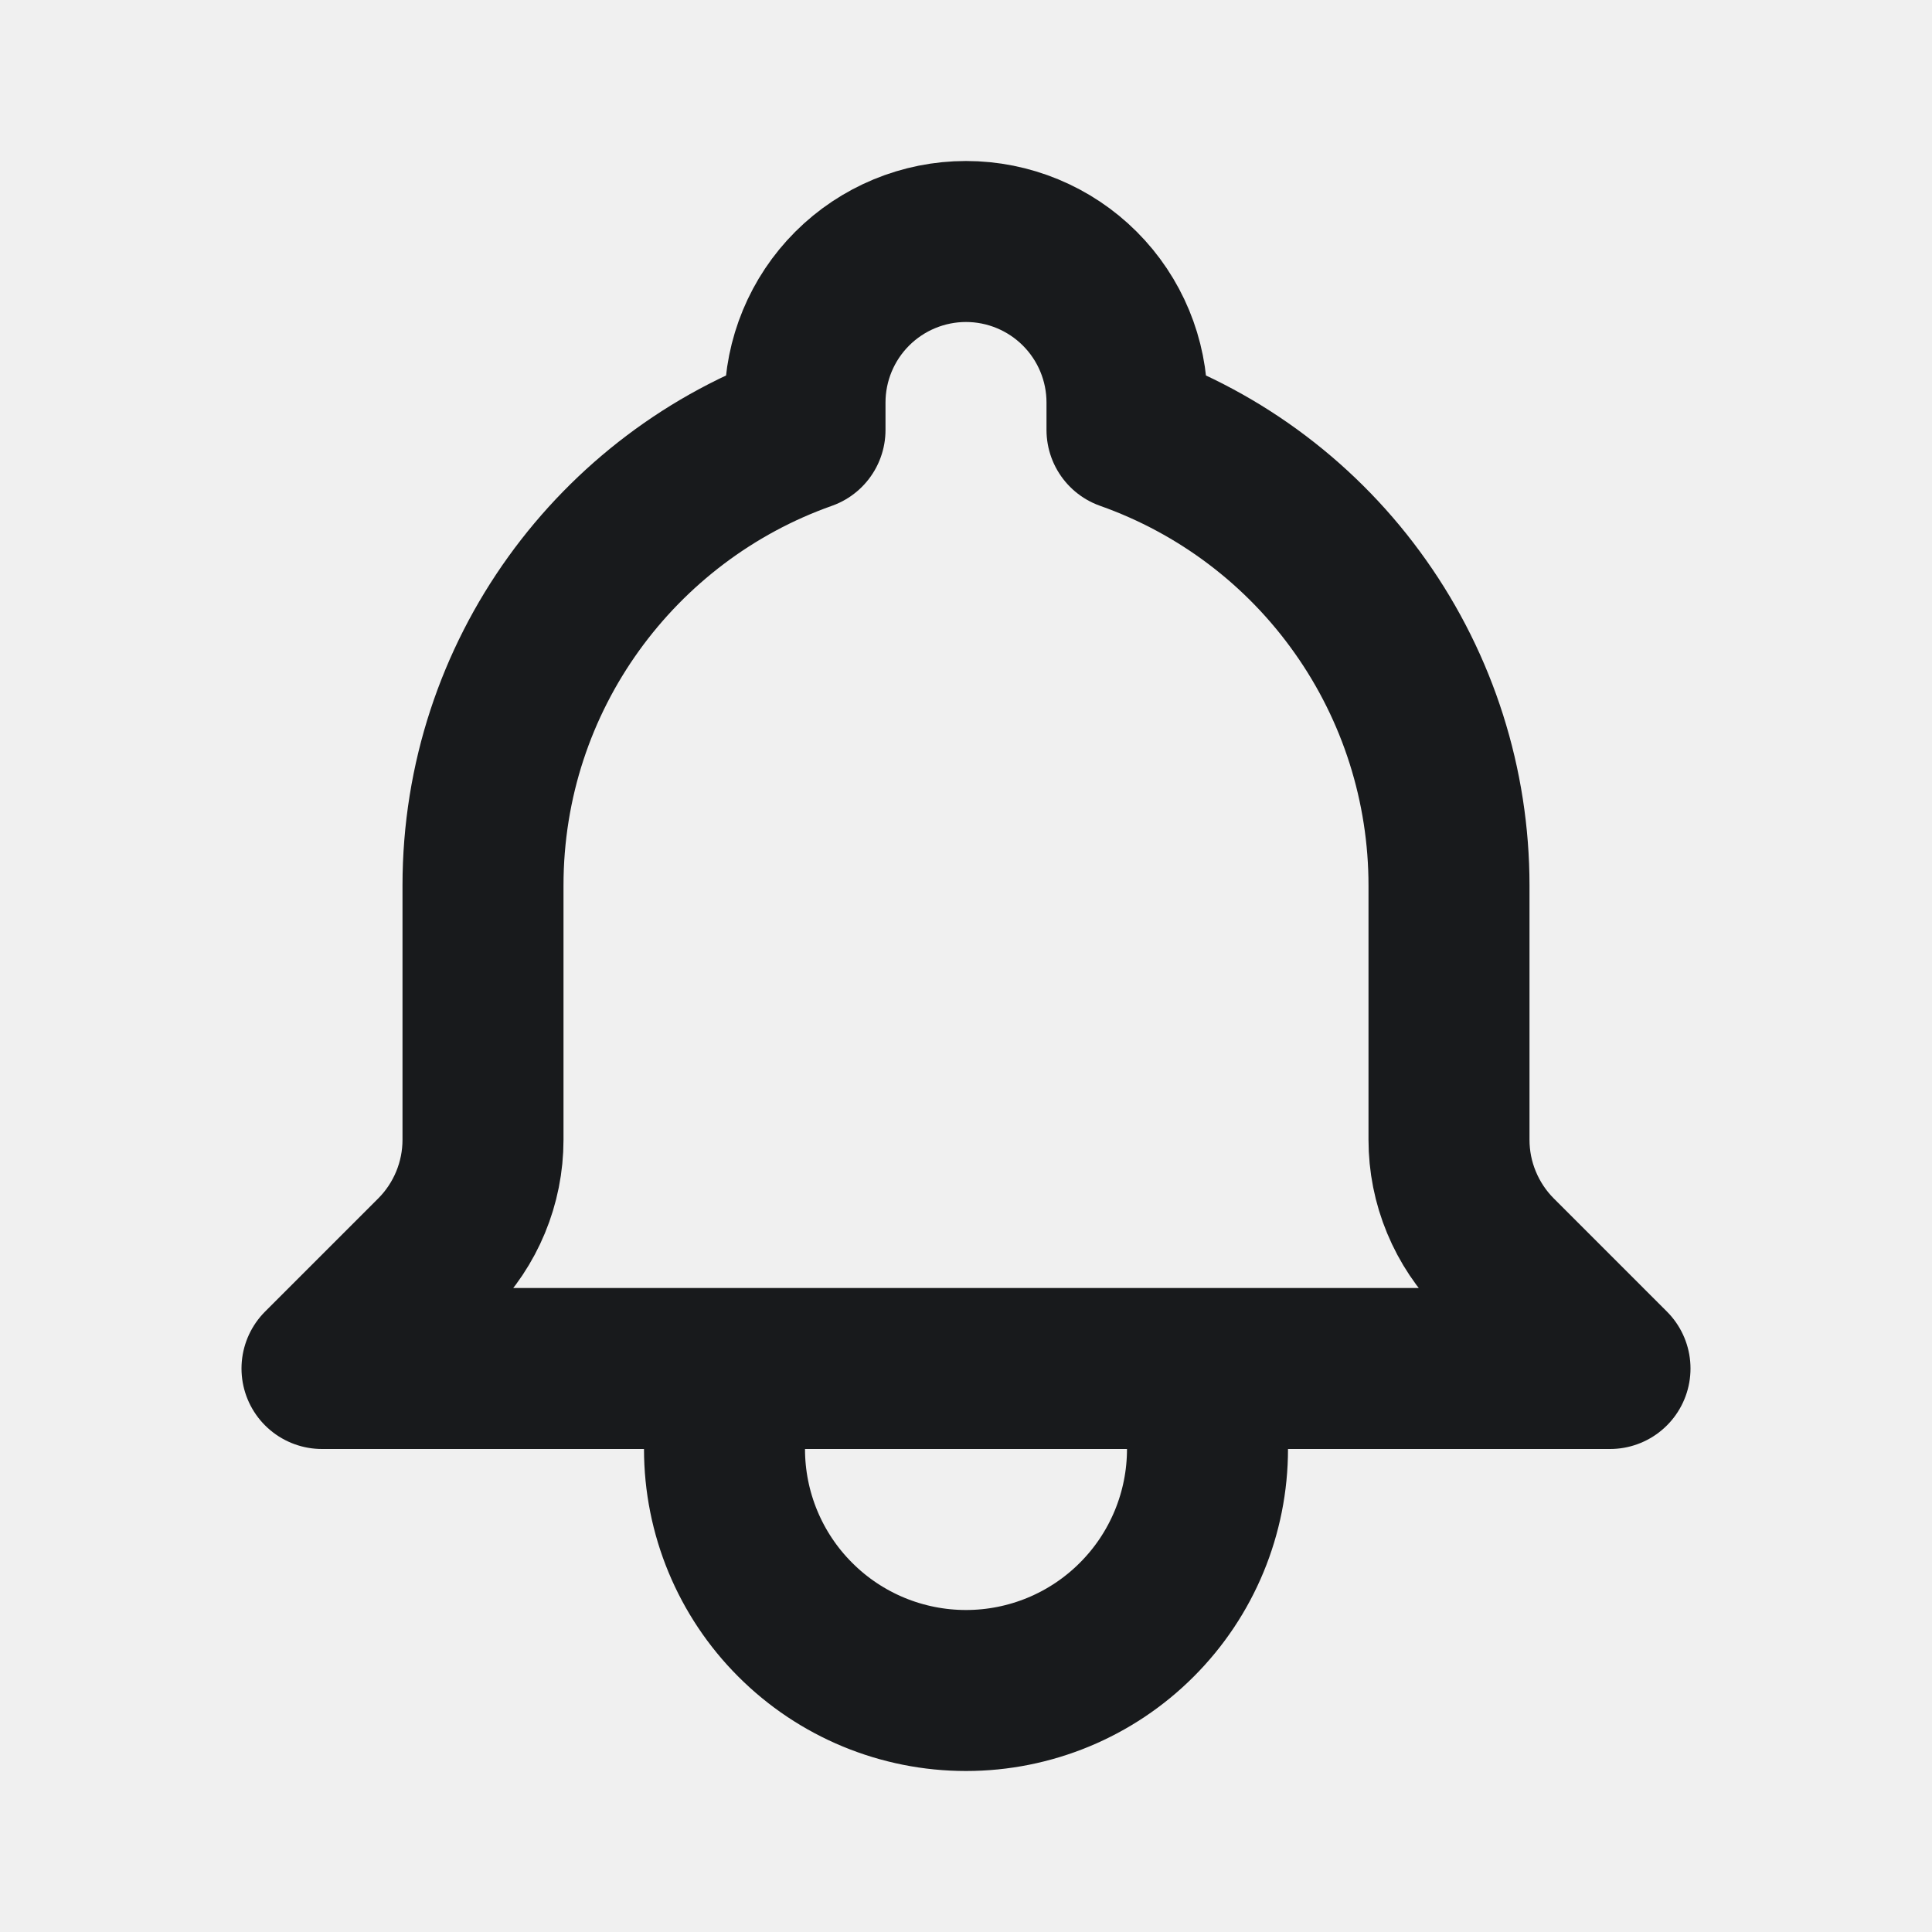
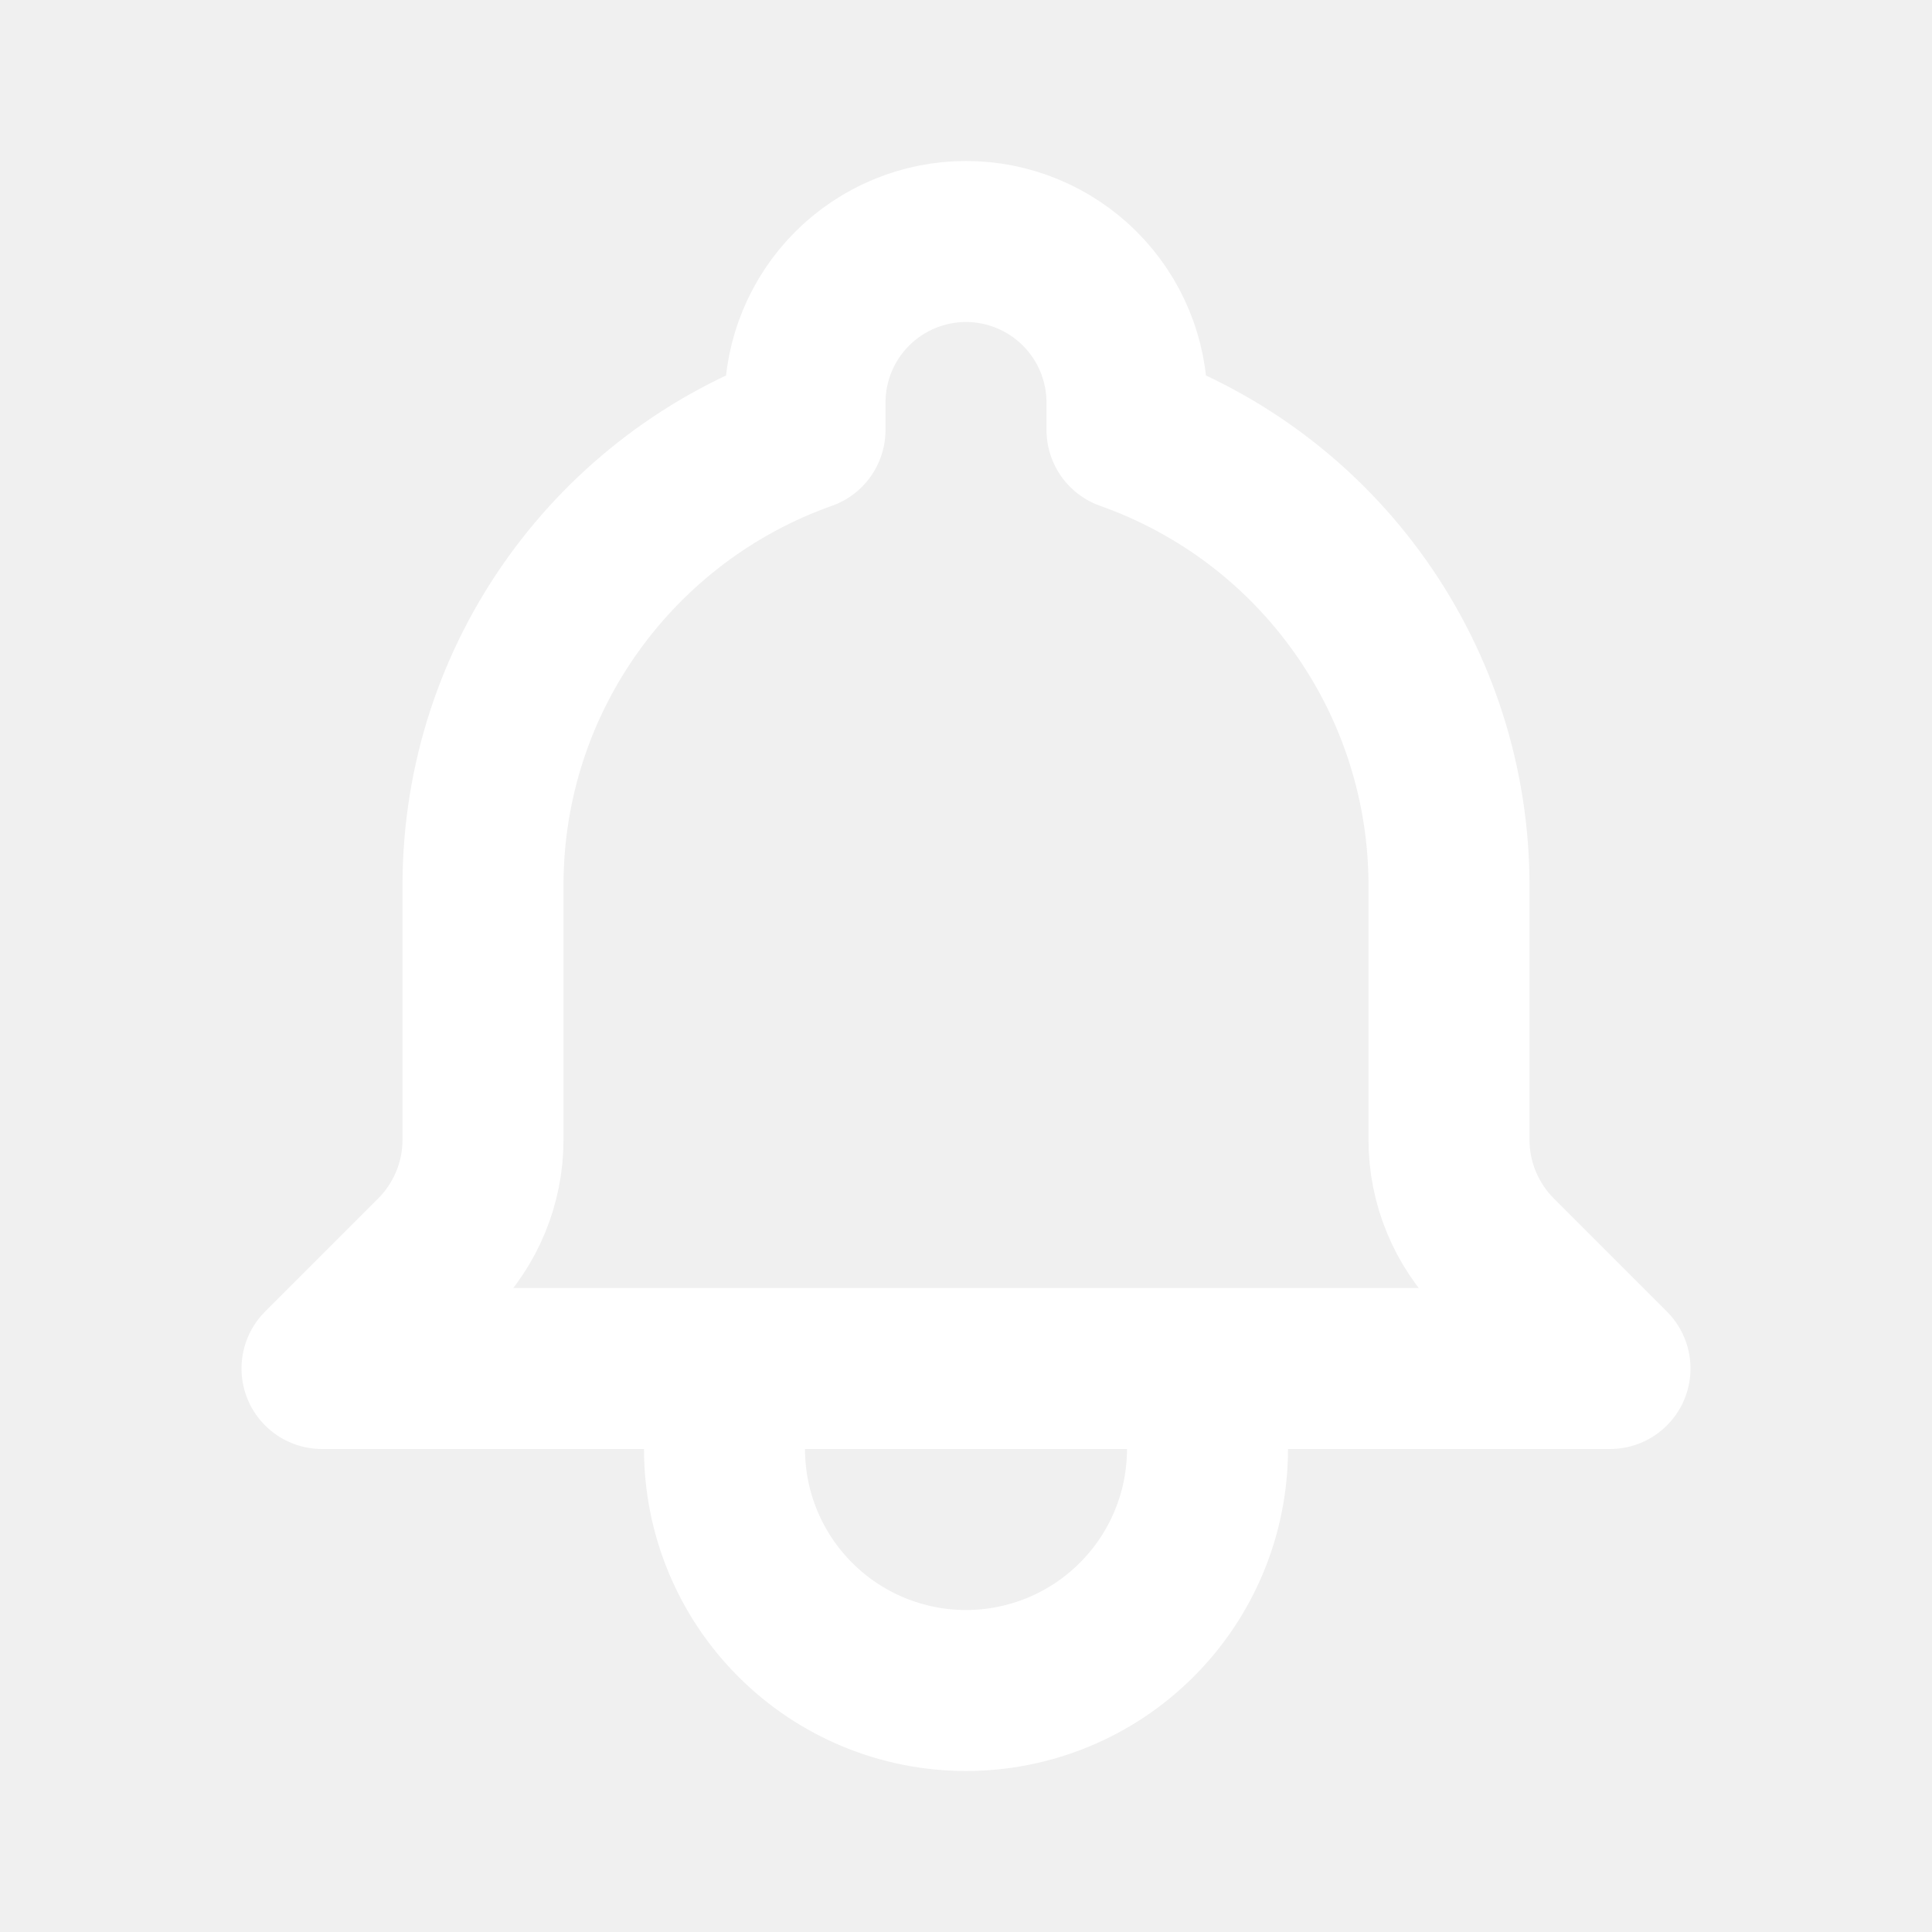
<svg xmlns="http://www.w3.org/2000/svg" width="24" height="24" viewBox="0 0 24 24" fill="none">
-   <path d="M15 17H20L18.595 15.595C18.406 15.406 18.257 15.182 18.155 14.936C18.052 14.689 18 14.425 18 14.158V11C18 9.759 17.616 8.548 16.899 7.535C16.183 6.521 15.17 5.755 14 5.341V5C14 4.47 13.789 3.961 13.414 3.586C13.039 3.211 12.53 3 12 3C11.47 3 10.961 3.211 10.586 3.586C10.211 3.961 10 4.47 10 5V5.341C7.67 6.165 6 8.388 6 11V14.159C6 14.697 5.786 15.214 5.405 15.595L4 17H9M15 17H9M15 17V18C15 18.796 14.684 19.559 14.121 20.121C13.559 20.684 12.796 21 12 21C11.204 21 10.441 20.684 9.879 20.121C9.316 19.559 9 18.796 9 18V17" stroke="#181A1C" stroke-width="2" stroke-linecap="round" stroke-linejoin="round" />
+   <path d="M15 17H20L18.595 15.595C18.406 15.406 18.257 15.182 18.155 14.936C18.052 14.689 18 14.425 18 14.158V11C18 9.759 17.616 8.548 16.899 7.535C16.183 6.521 15.17 5.755 14 5.341V5C14 4.47 13.789 3.961 13.414 3.586C13.039 3.211 12.53 3 12 3C11.47 3 10.961 3.211 10.586 3.586C10.211 3.961 10 4.47 10 5V5.341C7.67 6.165 6 8.388 6 11V14.159C6 14.697 5.786 15.214 5.405 15.595L4 17H9M15 17H9M15 17V18C15 18.796 14.684 19.559 14.121 20.121C13.559 20.684 12.796 21 12 21C11.204 21 10.441 20.684 9.879 20.121C9.316 19.559 9 18.796 9 18V17" stroke="white" stroke-width="2" stroke-linecap="round" stroke-linejoin="round" />
</svg>
